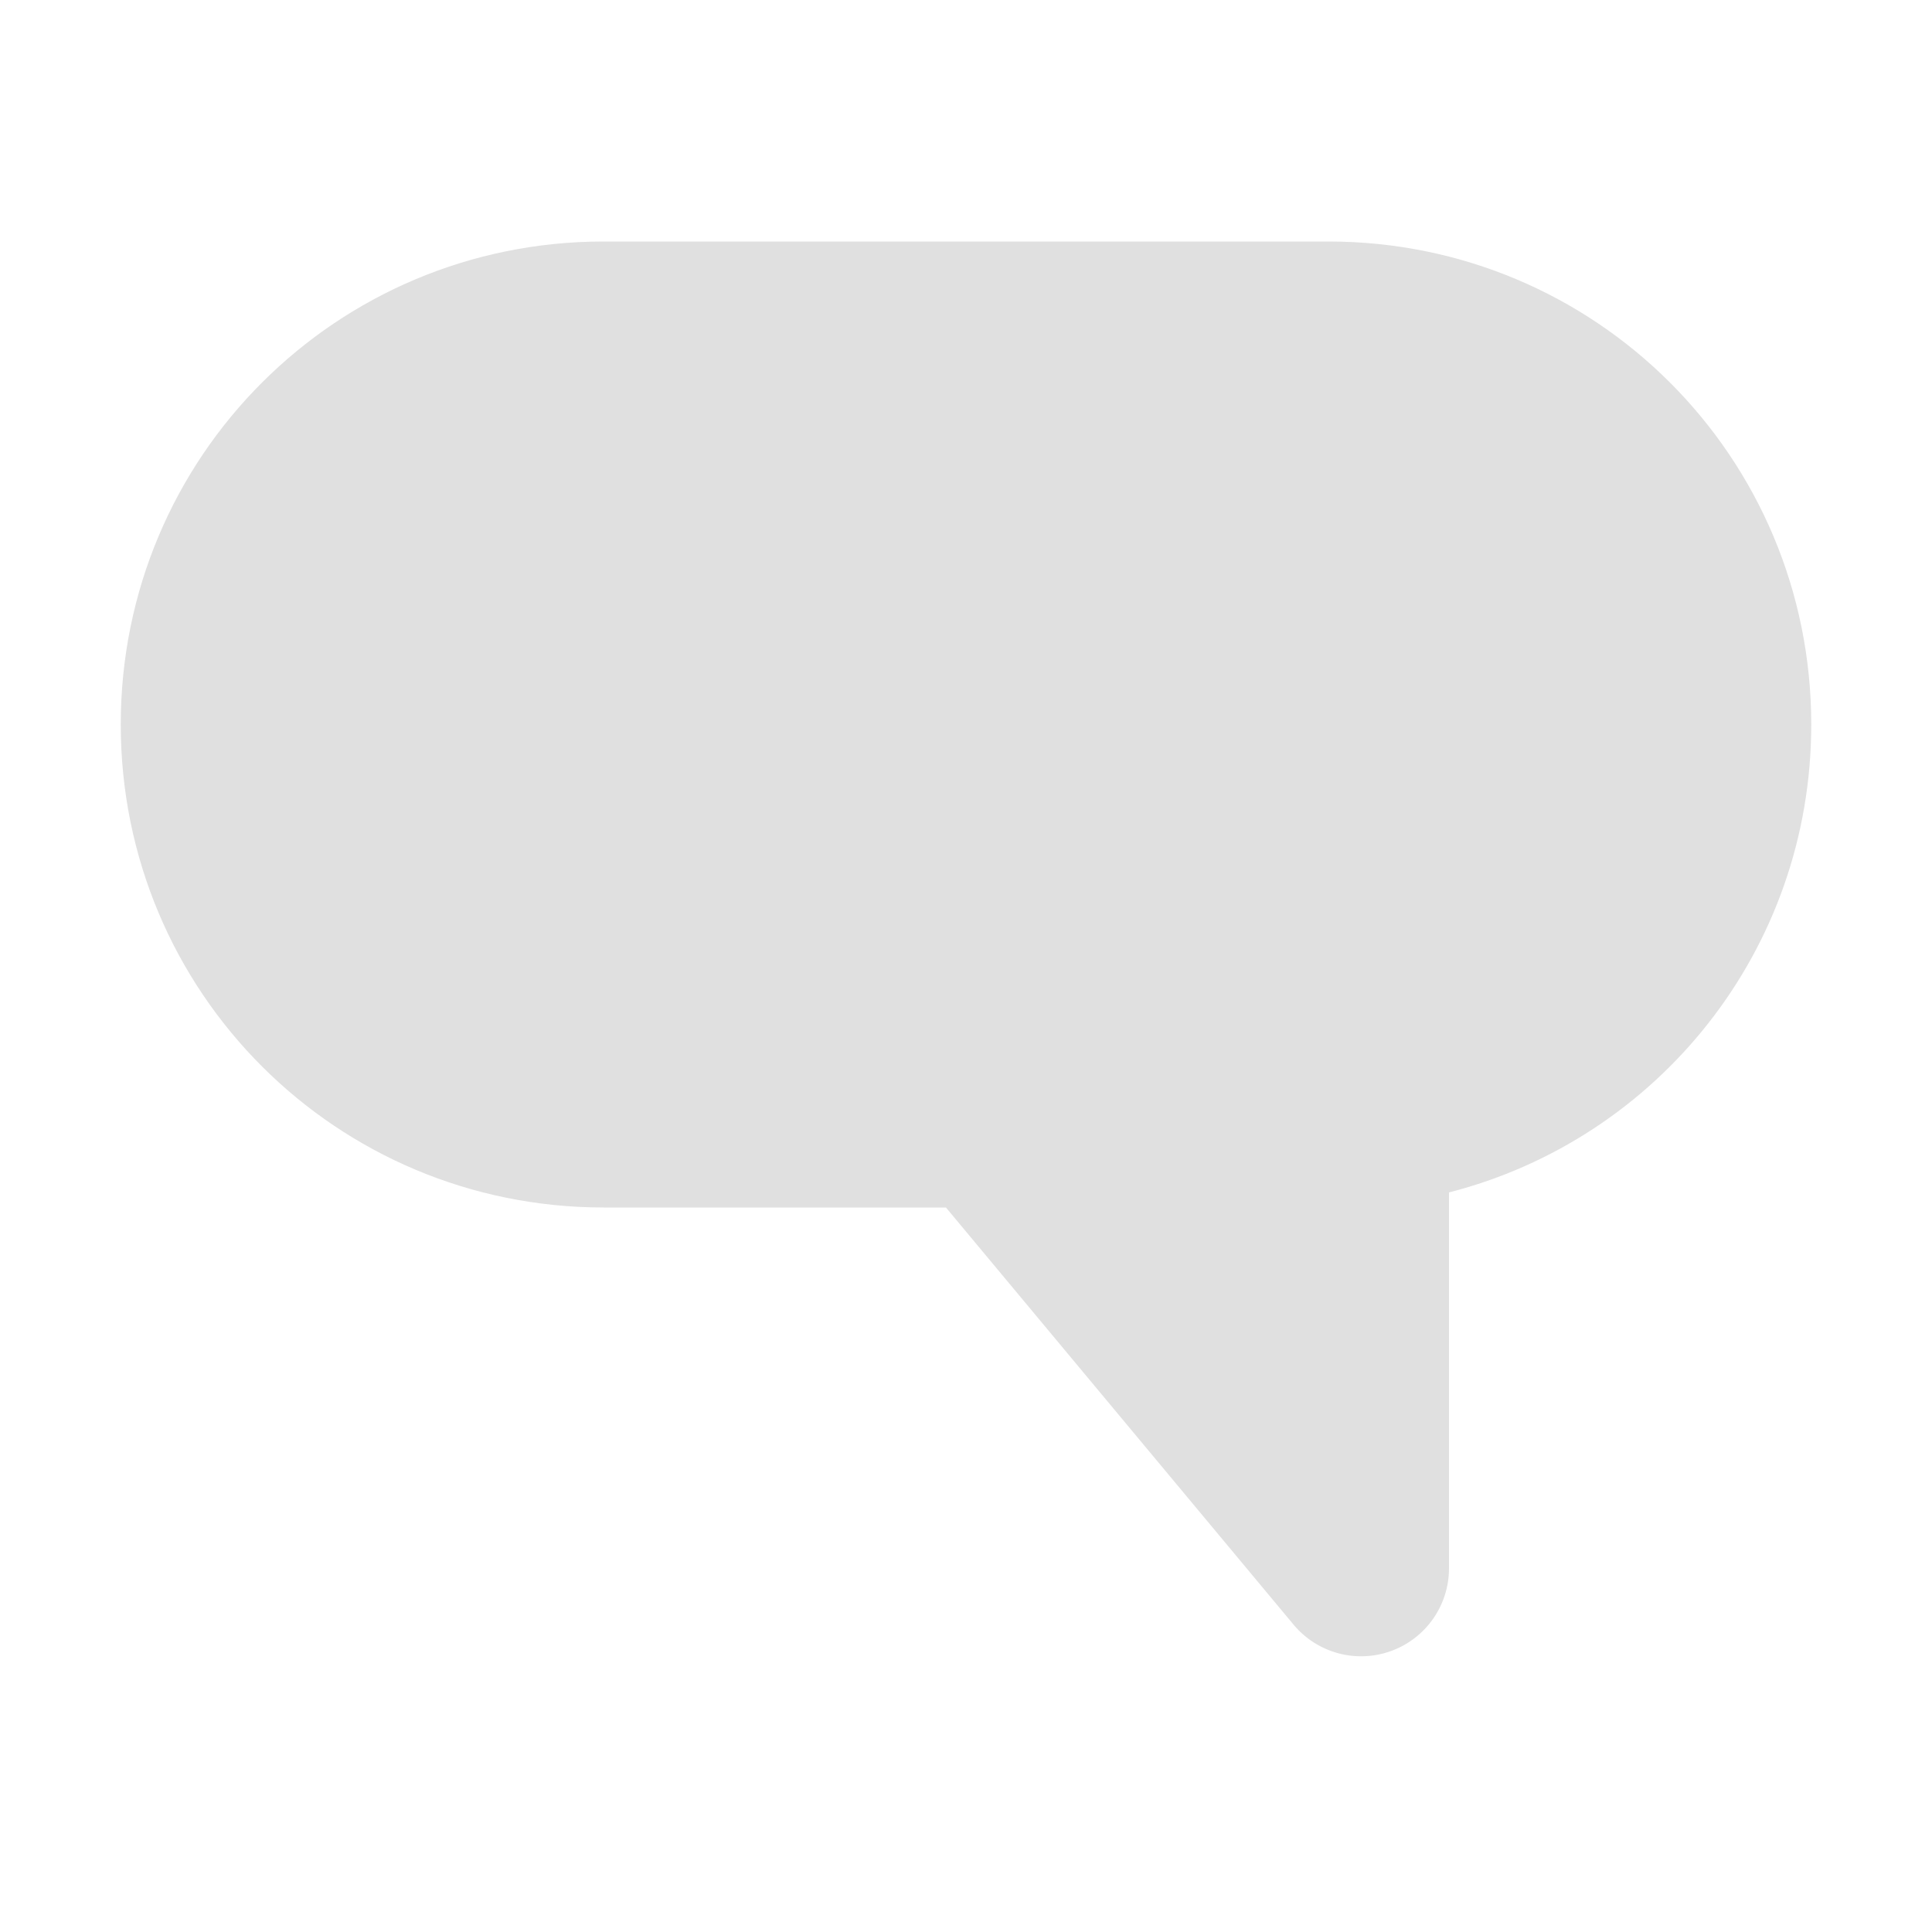
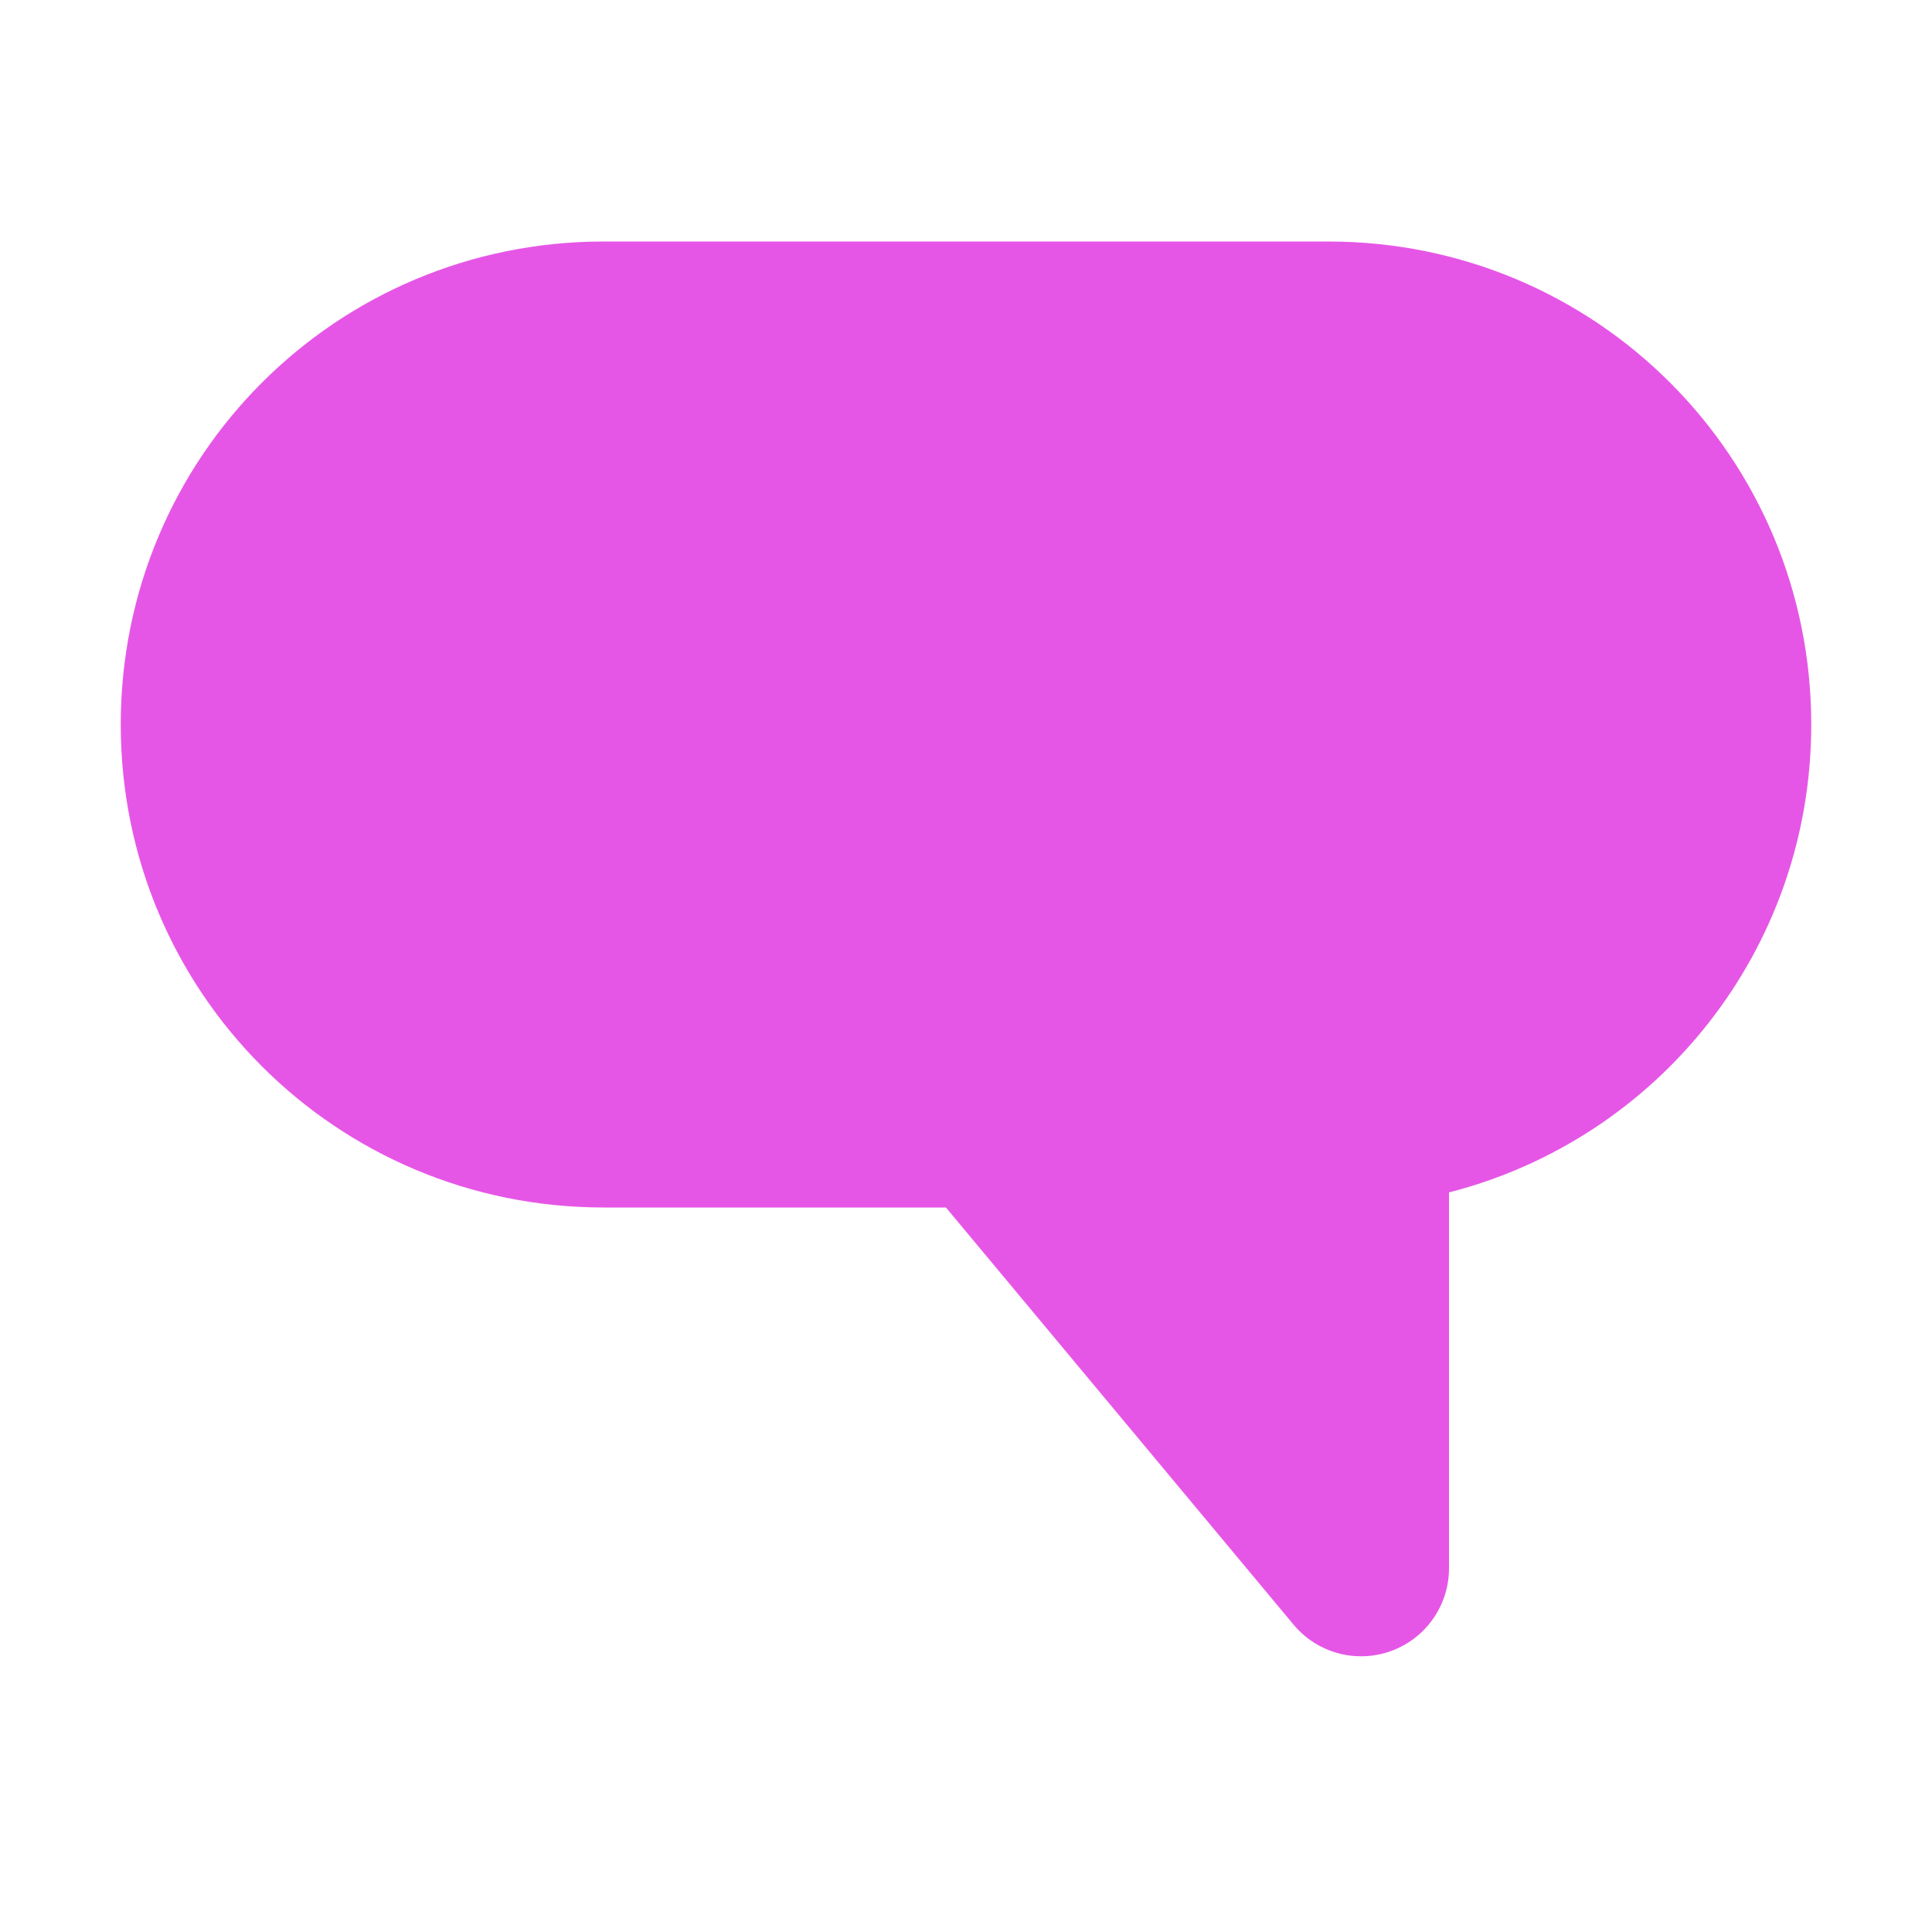
<svg xmlns="http://www.w3.org/2000/svg" height="16" width="16">
-   <path d="m5 2c-2.216 0-4 1.784-4 4s1.784 4 4 4h2.834l2.879 3.455a.728.728 0 0 0 1.287-.465v-3.115c1.729-.442 3-2.005 3-3.875 0-2.216-1.784-4-4-4z" fill="#e0e0e0" stroke-linecap="round" stroke-linejoin="round" stroke-width="6.11" />
+   <path d="m5 2c-2.216 0-4 1.784-4 4s1.784 4 4 4h2.834l2.879 3.455a.728.728 0 0 0 1.287-.465v-3.115c1.729-.442 3-2.005 3-3.875 0-2.216-1.784-4-4-4z" fill="#e656e6" stroke-linecap="round" stroke-linejoin="round" stroke-width="6.11" />
</svg>
